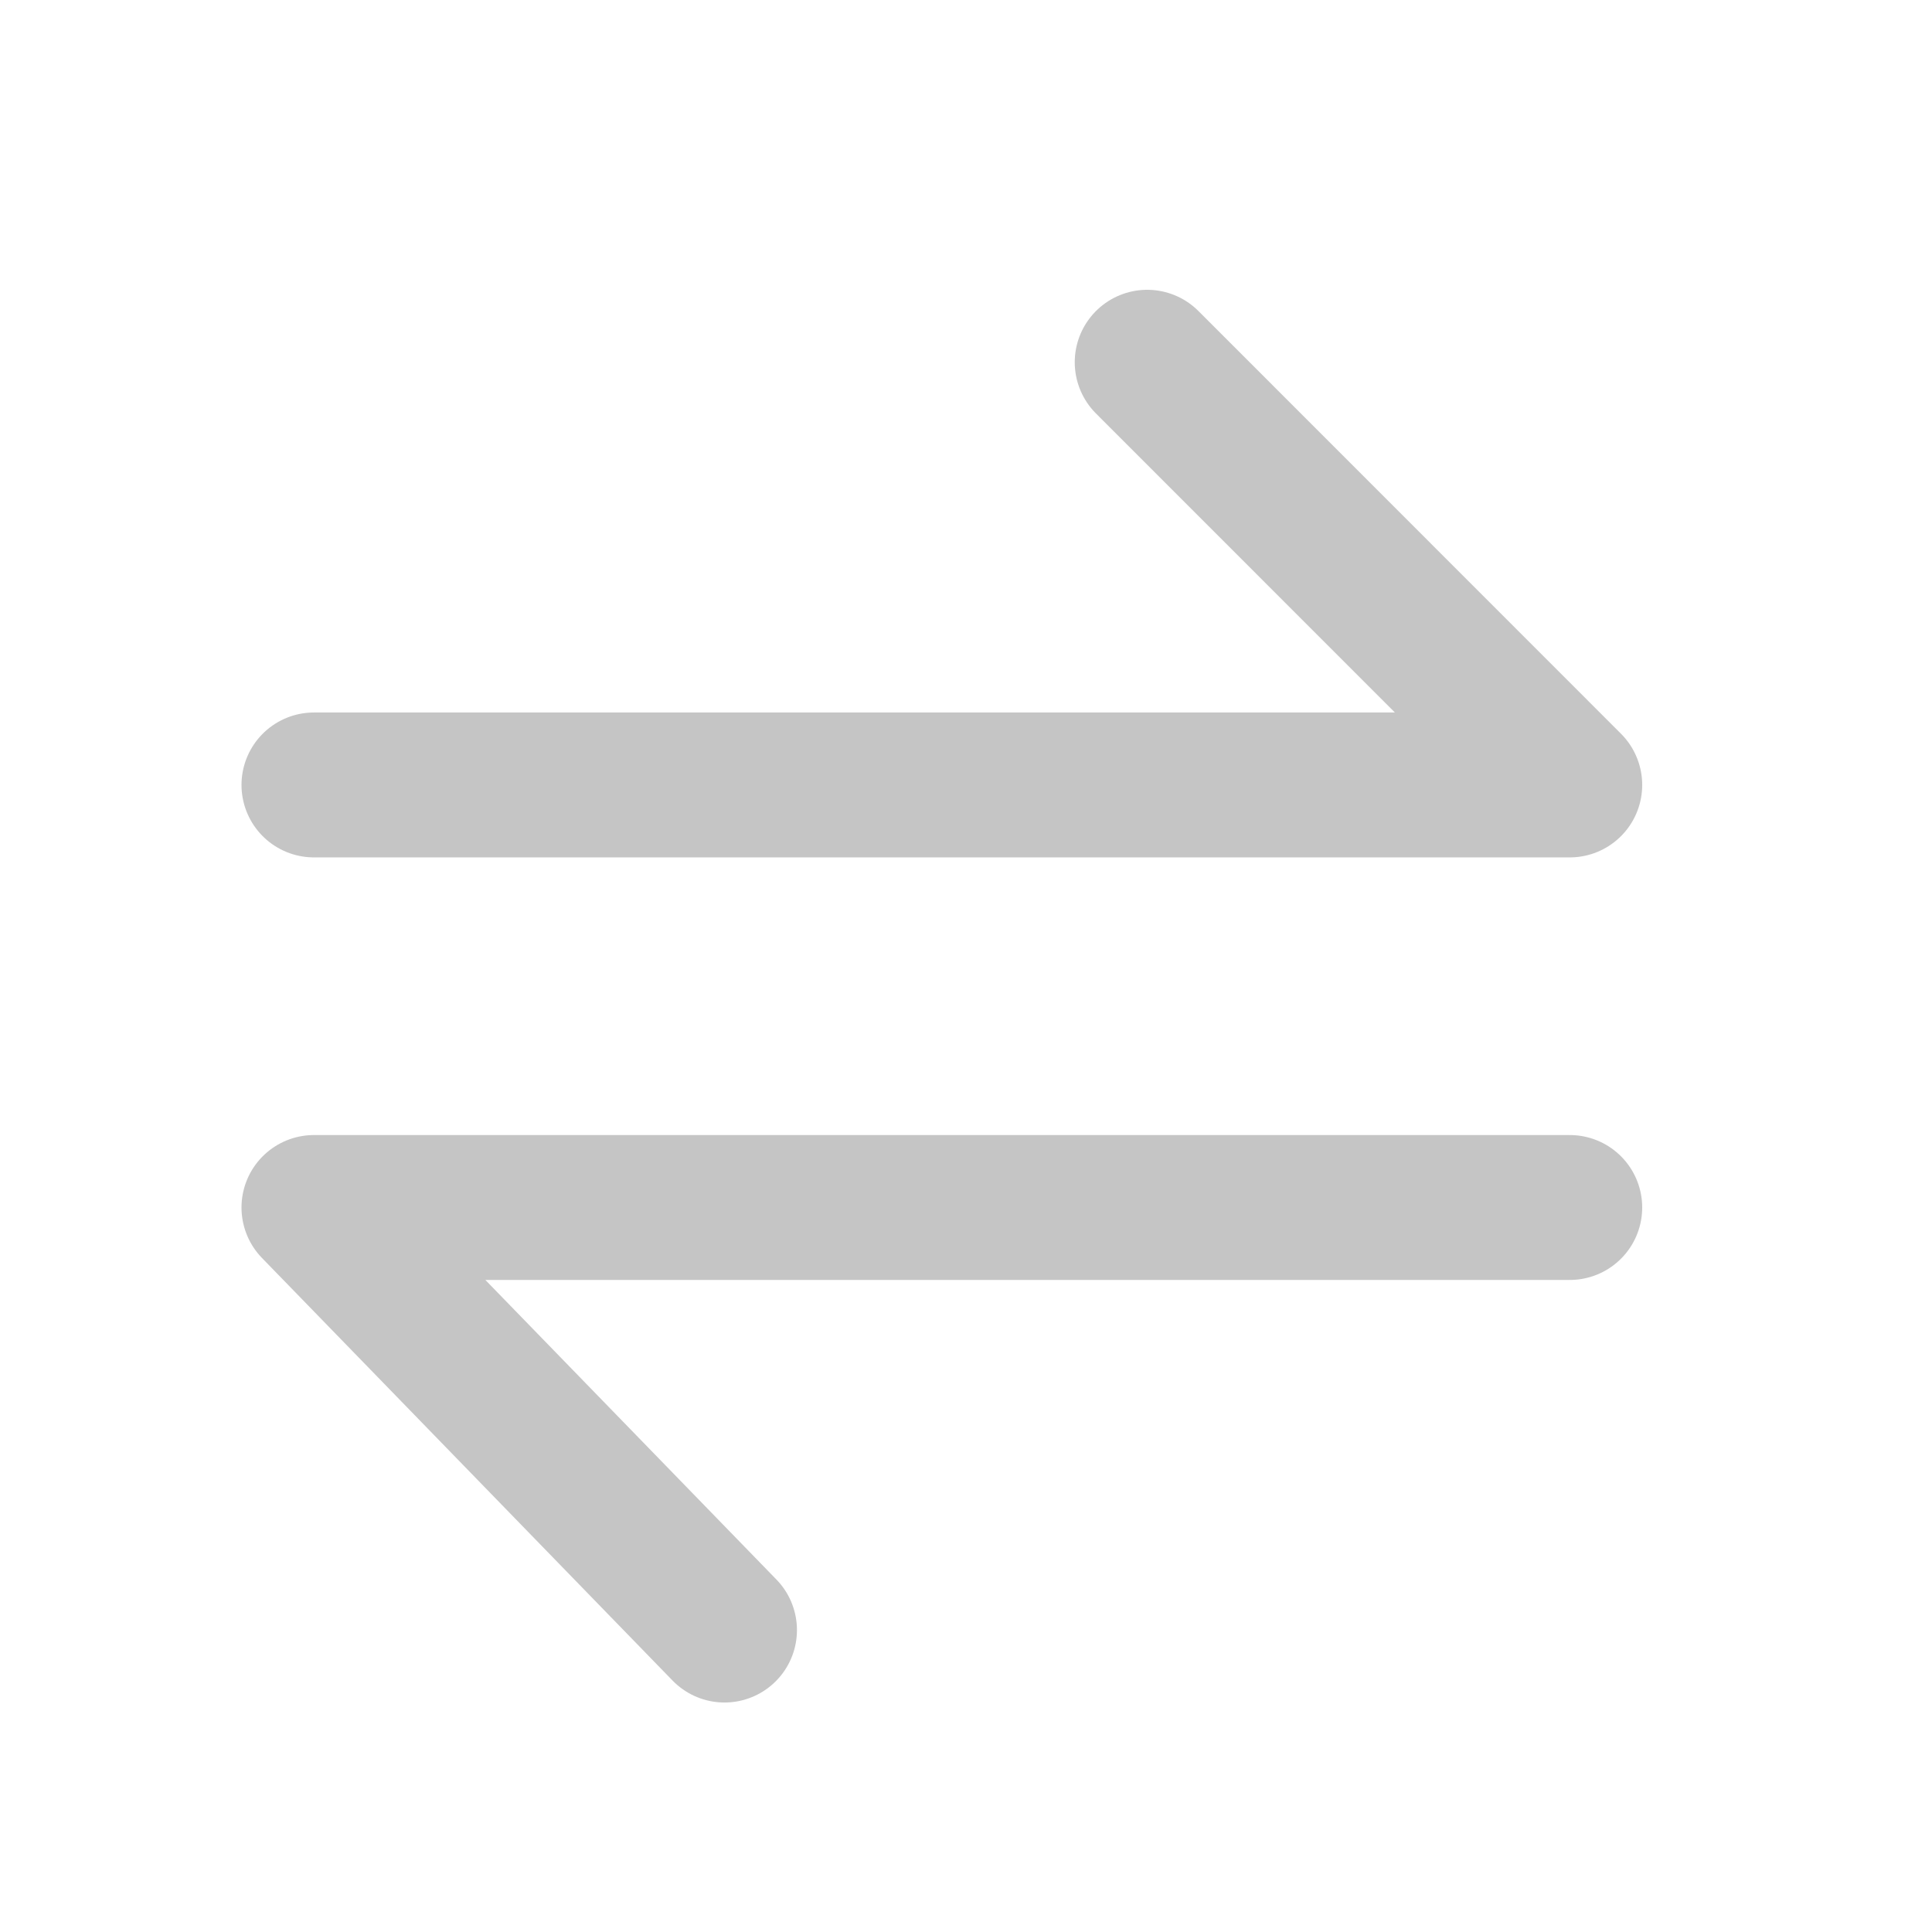
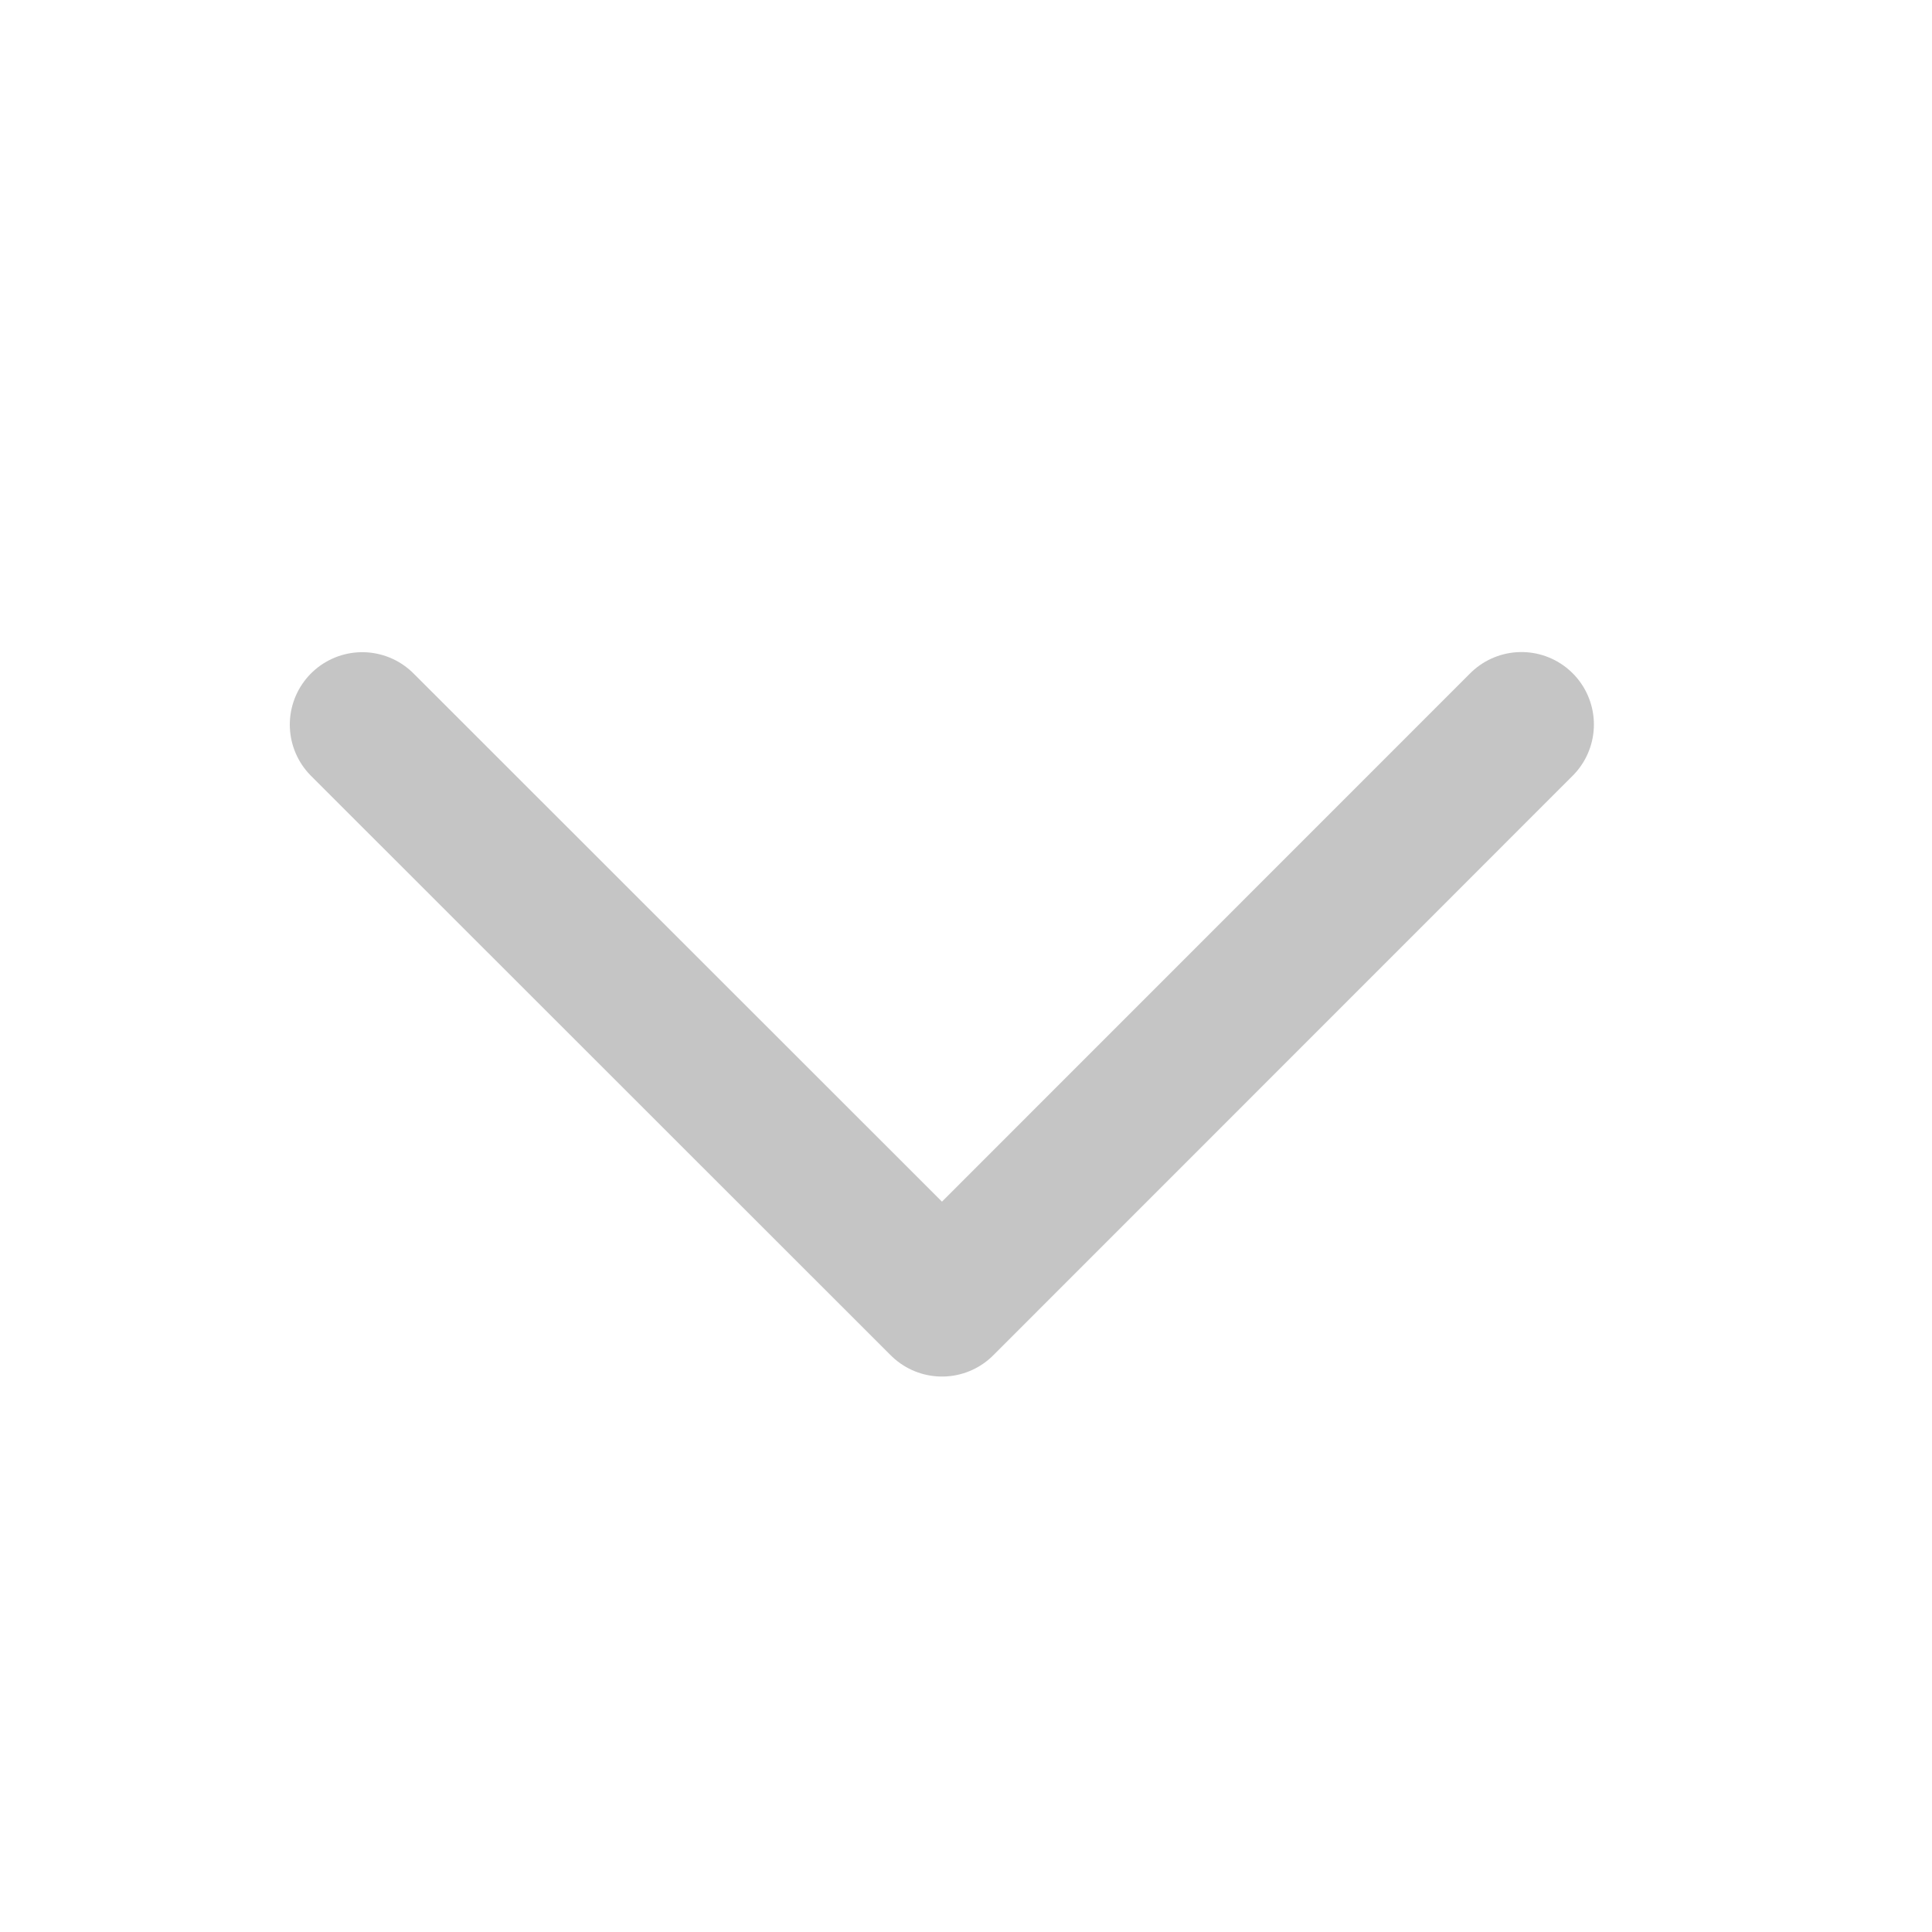
<svg xmlns="http://www.w3.org/2000/svg" width="14" height="14" viewBox="0 0 14 14" fill="none">
-   <path d="M2.275 5.688H11.375L8.313 2.625" stroke="#C5C5C5" stroke-width="1.05" stroke-linecap="round" stroke-linejoin="round" />
-   <path d="M11.375 8.75H2.275L5.25 11.812" stroke="#C5C5C5" stroke-width="1.05" stroke-linecap="round" stroke-linejoin="round" />
+   <path d="M2.625 5.251L6.826 9.45L11.025 5.25" stroke="#C5C5C5" stroke-width="1.05" stroke-linecap="round" stroke-linejoin="round" />
</svg>
